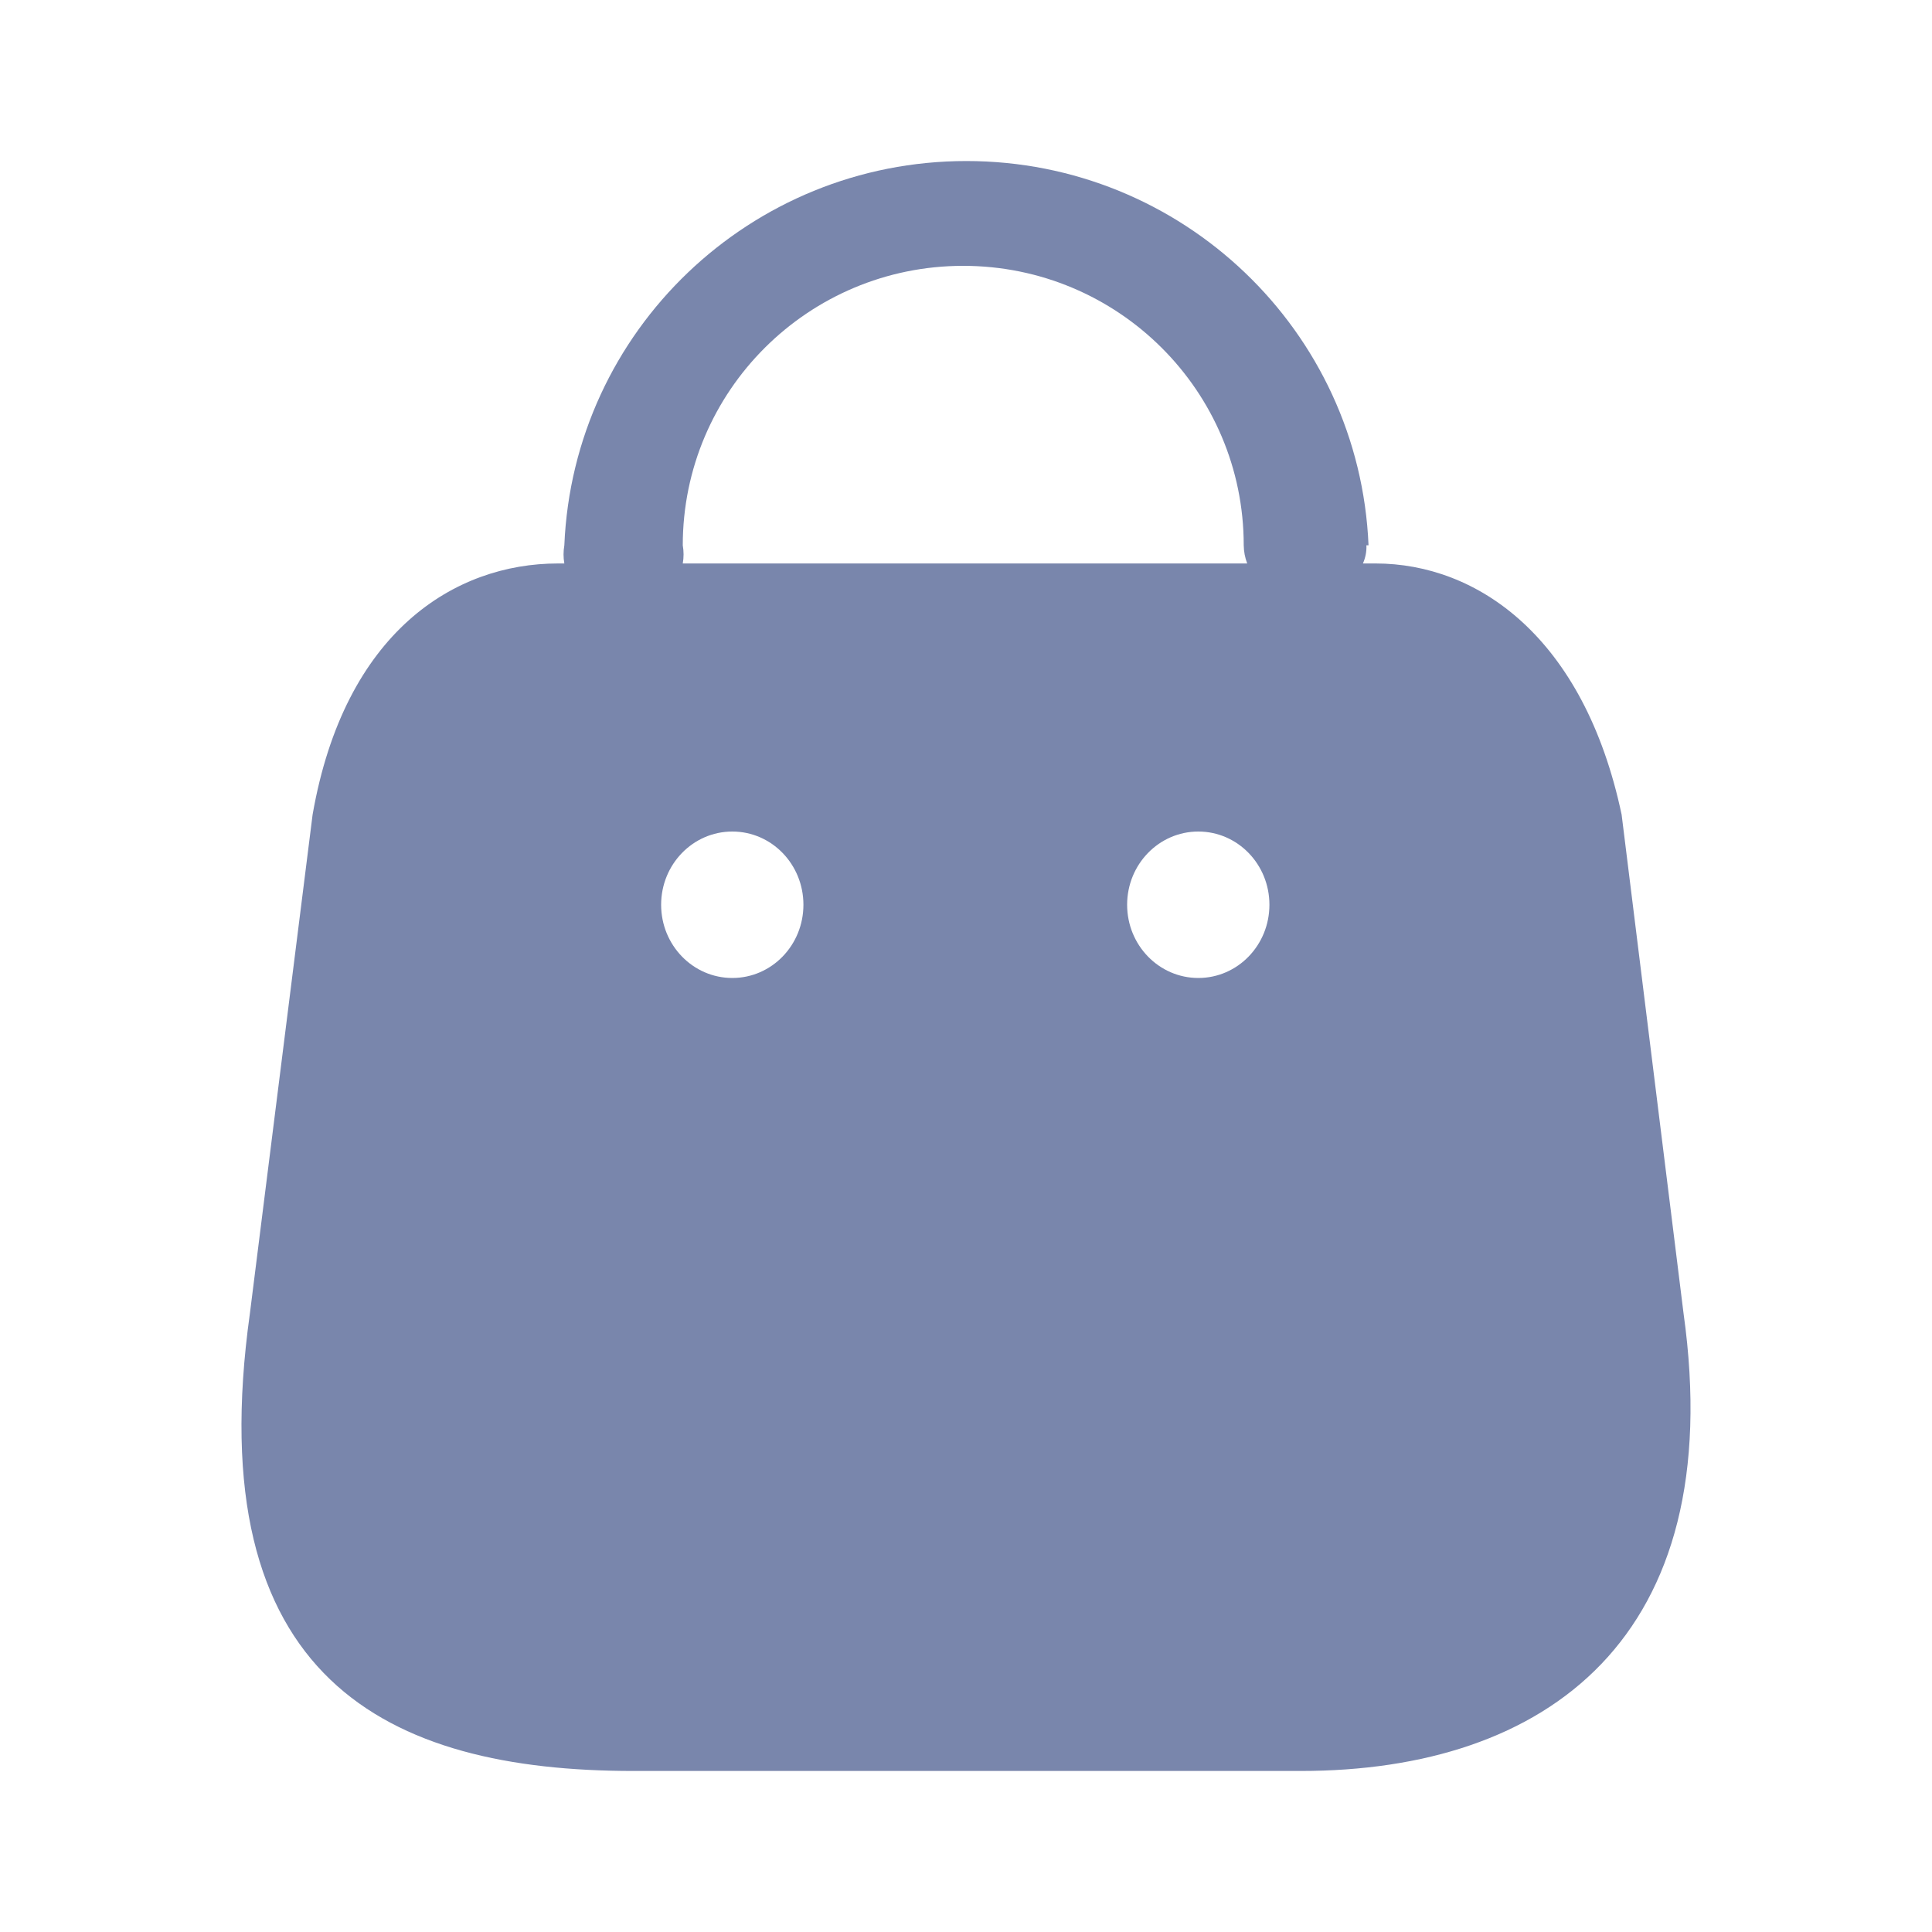
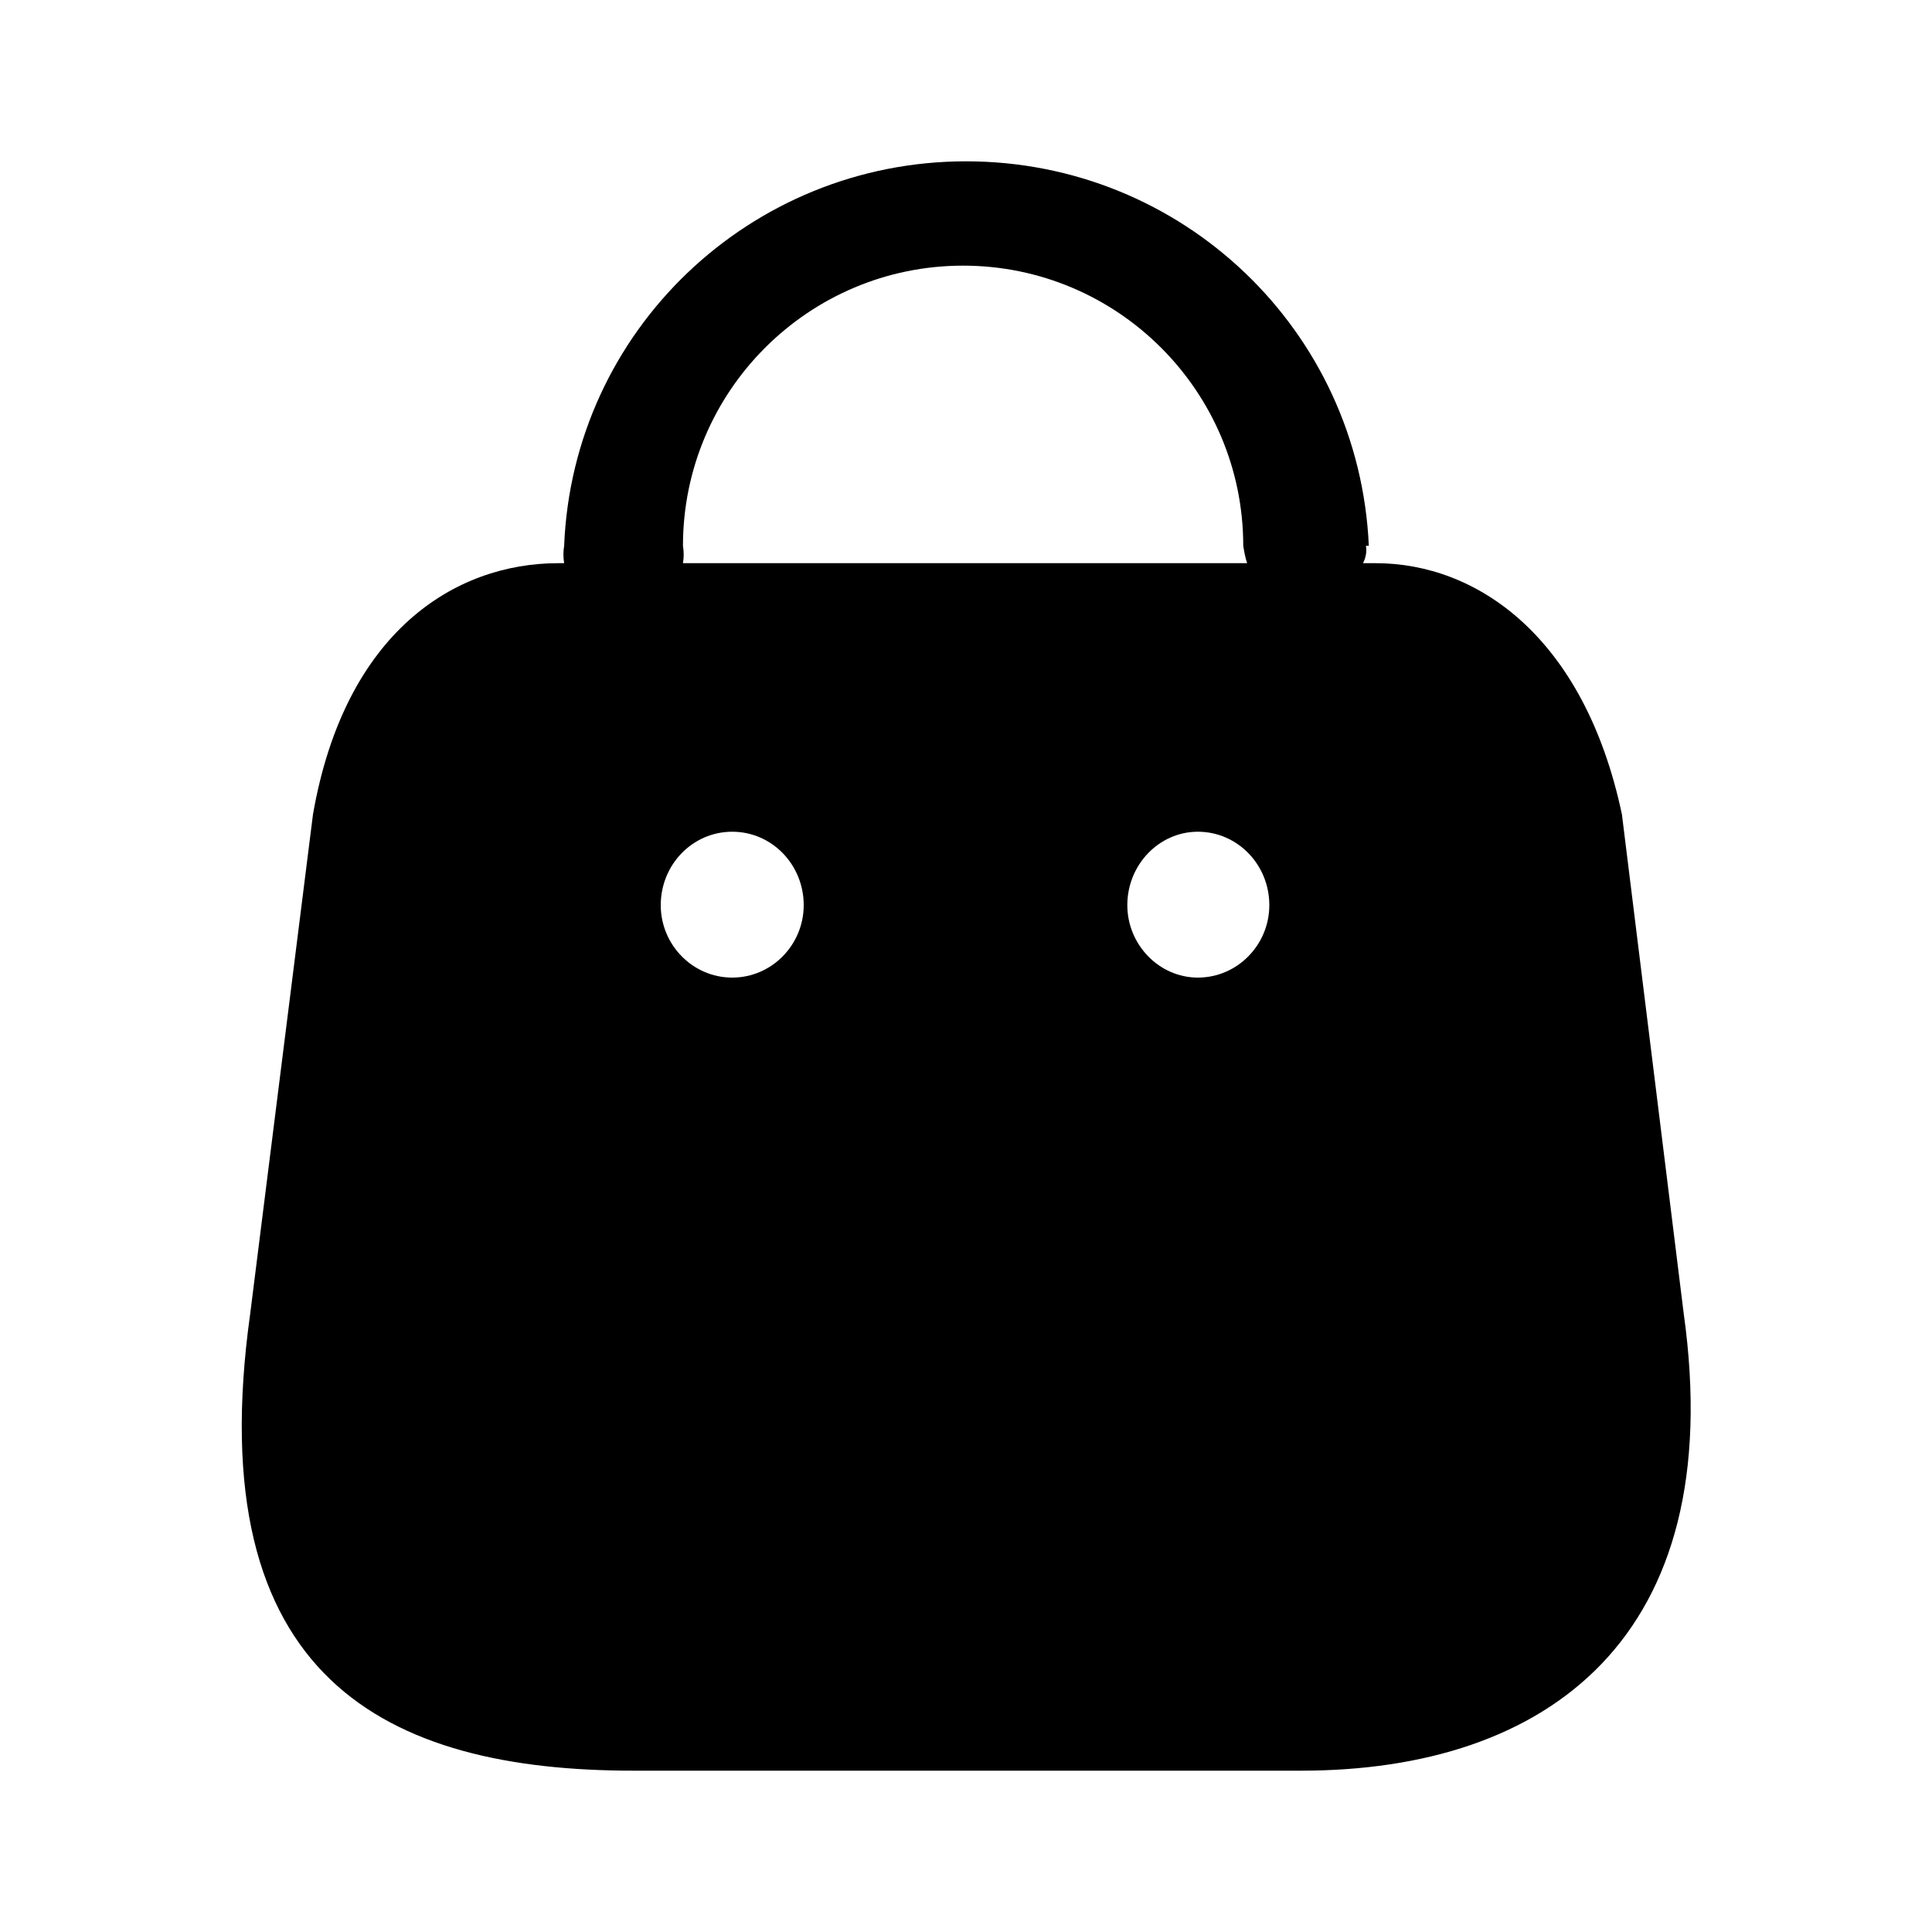
- <svg xmlns="http://www.w3.org/2000/svg" width="20" height="20" viewBox="0 0 20 20" fill="none">
-   <path fill-rule="evenodd" clip-rule="evenodd" d="M14.109 5.833C14.135 5.774 14.148 5.71 14.145 5.645H14.167C14.073 3.422 12.237 1.667 10.004 1.667C7.771 1.667 5.935 3.422 5.842 5.645C5.831 5.708 5.831 5.771 5.842 5.833H5.776C4.709 5.833 3.567 6.538 3.236 8.433L2.587 13.596C2.057 17.386 4.009 18.333 6.557 18.333H13.465C16.006 18.333 17.899 16.961 17.428 13.596L16.787 8.433C16.397 6.591 15.292 5.833 14.239 5.833H14.109ZM12.911 5.833C12.888 5.773 12.876 5.71 12.875 5.645C12.875 4.047 11.575 2.752 9.971 2.752C8.368 2.752 7.068 4.047 7.068 5.645C7.079 5.708 7.079 5.771 7.068 5.833H12.911ZM7.581 10.124C7.174 10.124 6.844 9.785 6.844 9.366C6.844 8.947 7.174 8.608 7.581 8.608C7.988 8.608 8.317 8.947 8.317 9.366C8.317 9.785 7.988 10.124 7.581 10.124ZM11.668 9.366C11.668 9.785 11.998 10.124 12.405 10.124C12.812 10.124 13.141 9.785 13.141 9.366C13.141 8.947 12.812 8.608 12.405 8.608C11.998 8.608 11.668 8.947 11.668 9.366Z" fill="#7986AC" />
+ <svg xmlns="http://www.w3.org/2000/svg" width="20" height="20">
+   <g class="layer">
+     <path clip-rule="evenodd" d="m14.11,5.83c0.03,-0.06 0.04,-0.12 0.03,-0.18l0.03,0c-0.1,-2.23 -1.93,-3.98 -4.17,-3.98c-2.23,0 -4.07,1.75 -4.16,3.98c-0.01,0.06 -0.01,0.12 0,0.18l-0.06,0c-1.07,0 -2.21,0.71 -2.54,2.6l-0.65,5.17c-0.53,3.79 1.42,4.73 3.97,4.73l6.91,0c2.54,0 4.43,-1.37 3.96,-4.73l-0.64,-5.17c-0.39,-1.84 -1.5,-2.6 -2.55,-2.6l-0.13,0zm-1.2,0c-0.02,-0.06 -0.03,-0.12 -0.04,-0.18c0,-1.6 -1.3,-2.9 -2.9,-2.9c-1.6,0 -2.9,1.3 -2.9,2.9c0.01,0.06 0.01,0.12 0,0.18l5.84,0zm-5.33,4.29c-0.41,0 -0.74,-0.34 -0.74,-0.75c0,-0.42 0.33,-0.76 0.74,-0.76c0.41,0 0.74,0.34 0.74,0.76c0,0.41 -0.33,0.75 -0.74,0.75zm4.09,-0.75c0,0.41 0.33,0.75 0.73,0.75c0.41,0 0.74,-0.34 0.74,-0.75c0,-0.42 -0.33,-0.76 -0.74,-0.76c-0.4,0 -0.73,0.34 -0.73,0.76z" fill="#000000" fill-rule="evenodd" id="svg_1" />
+   </g>
</svg>
